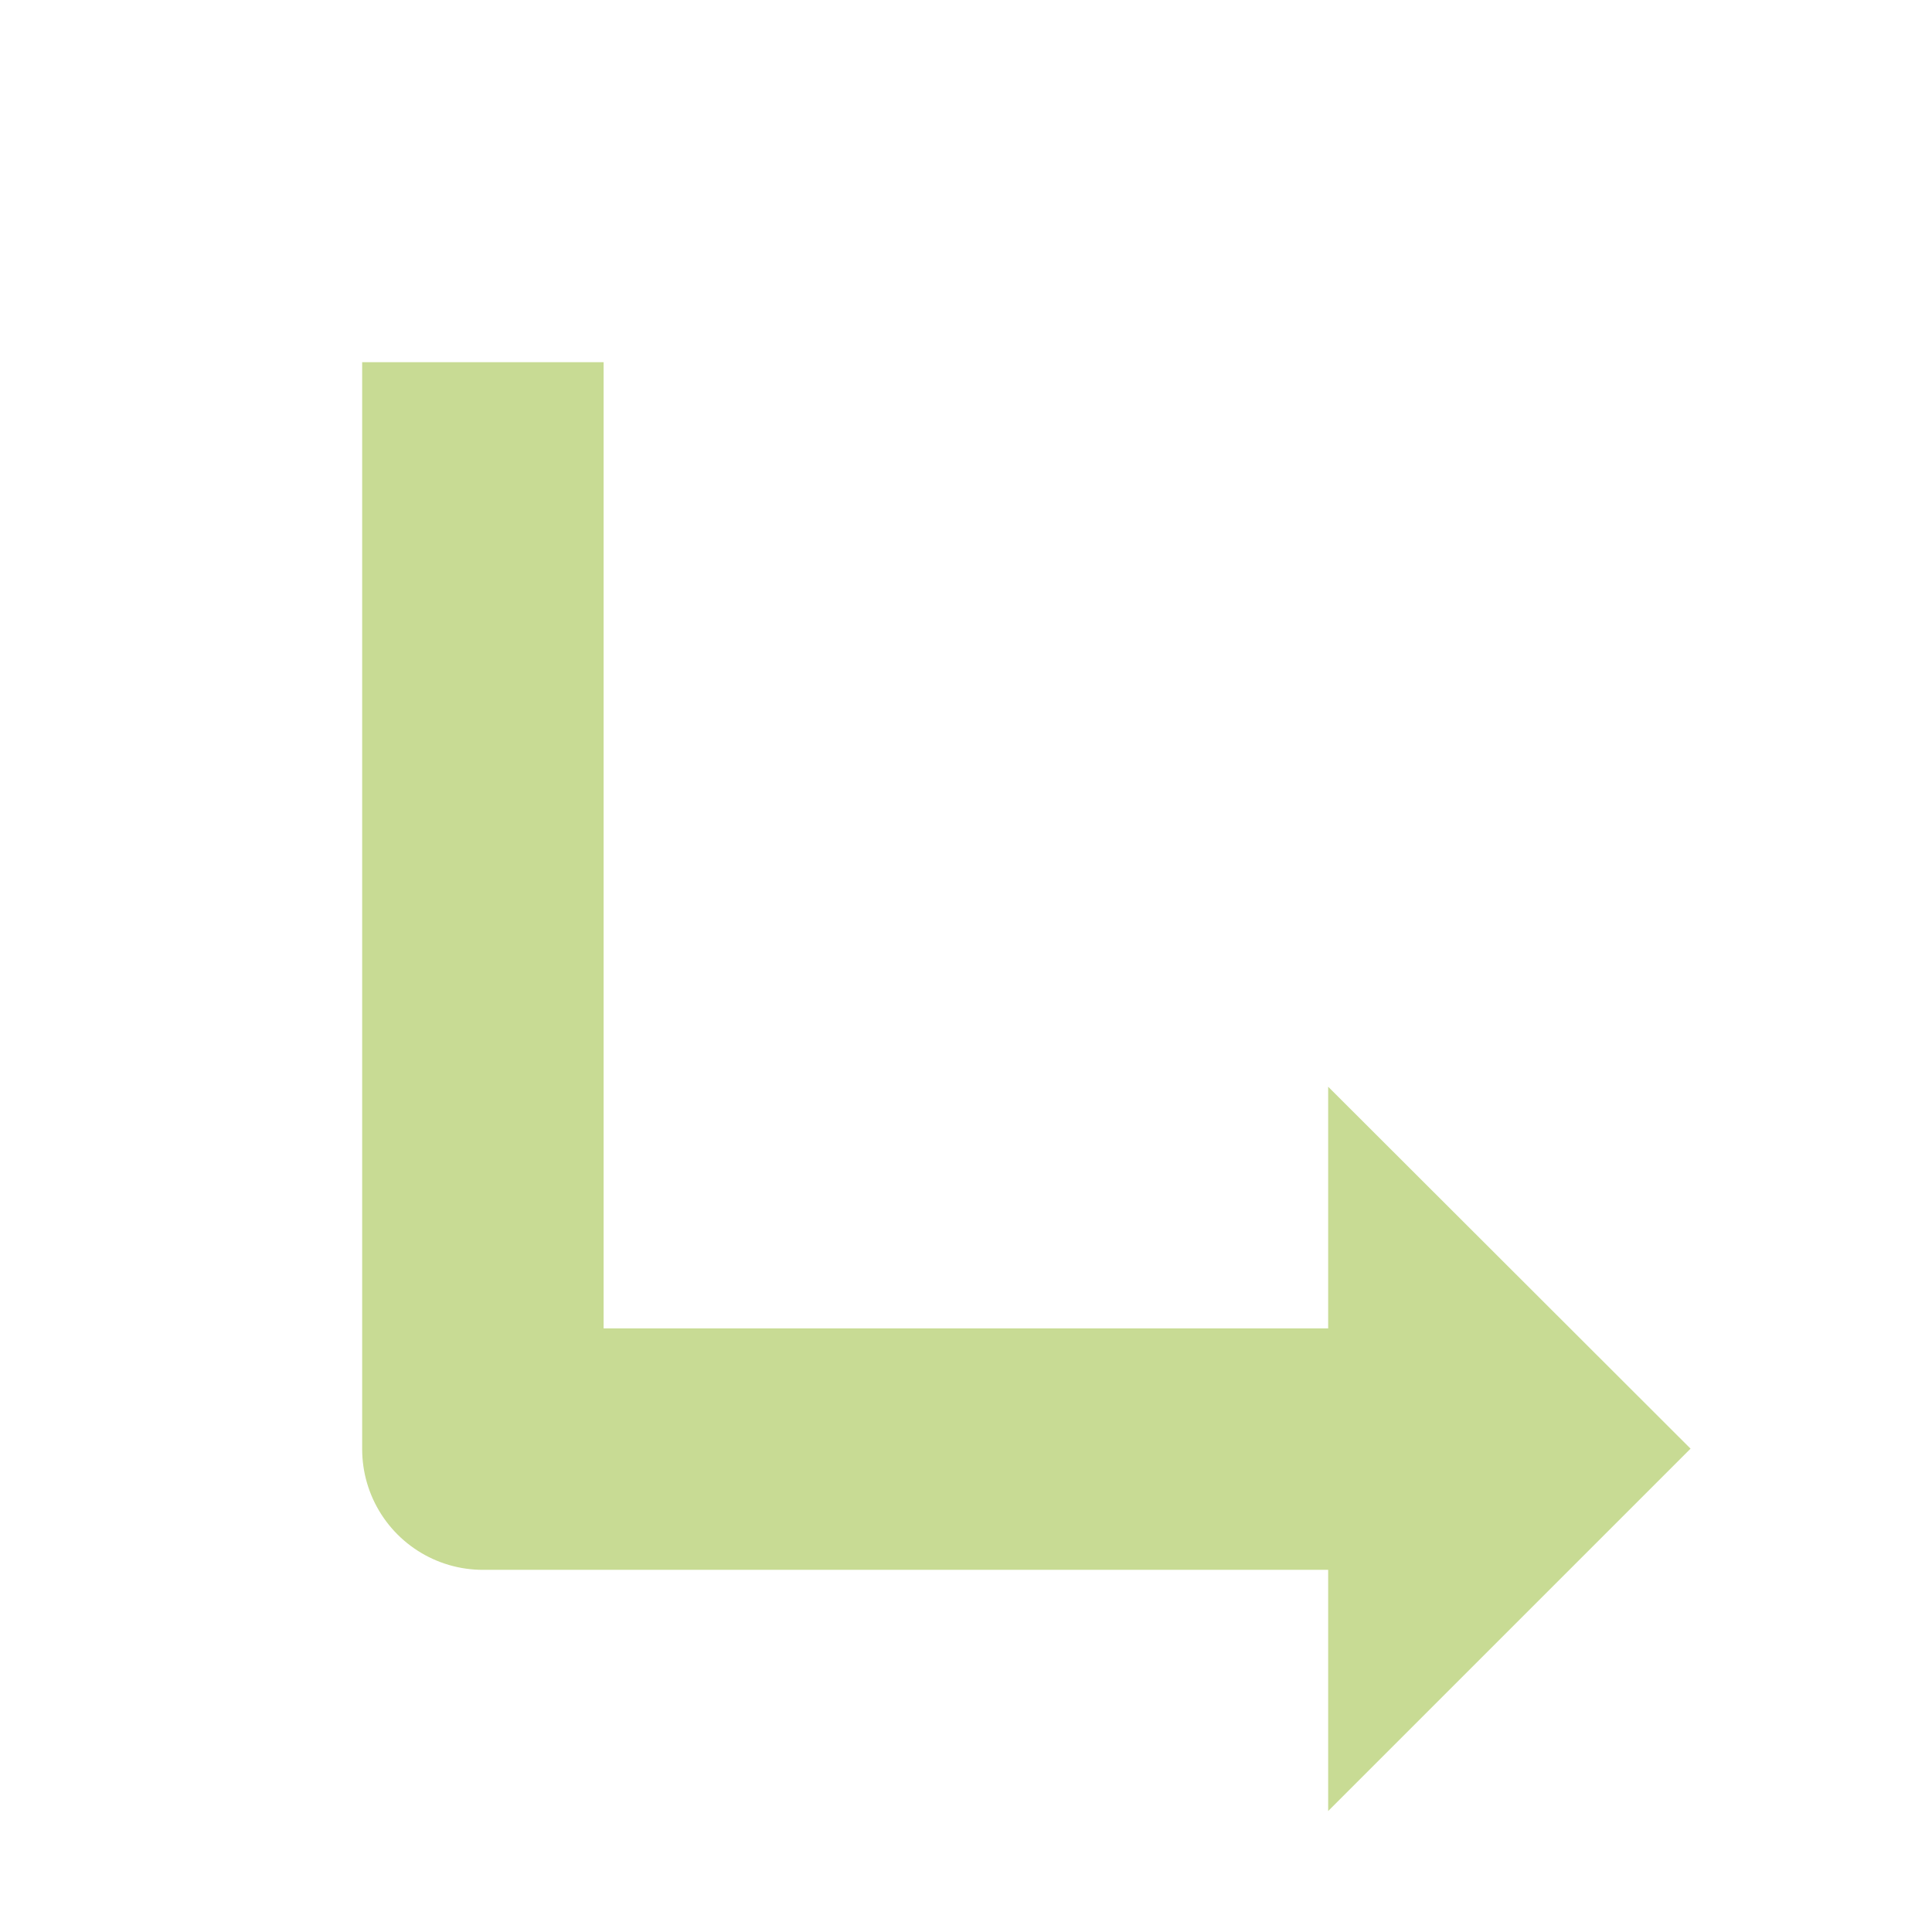
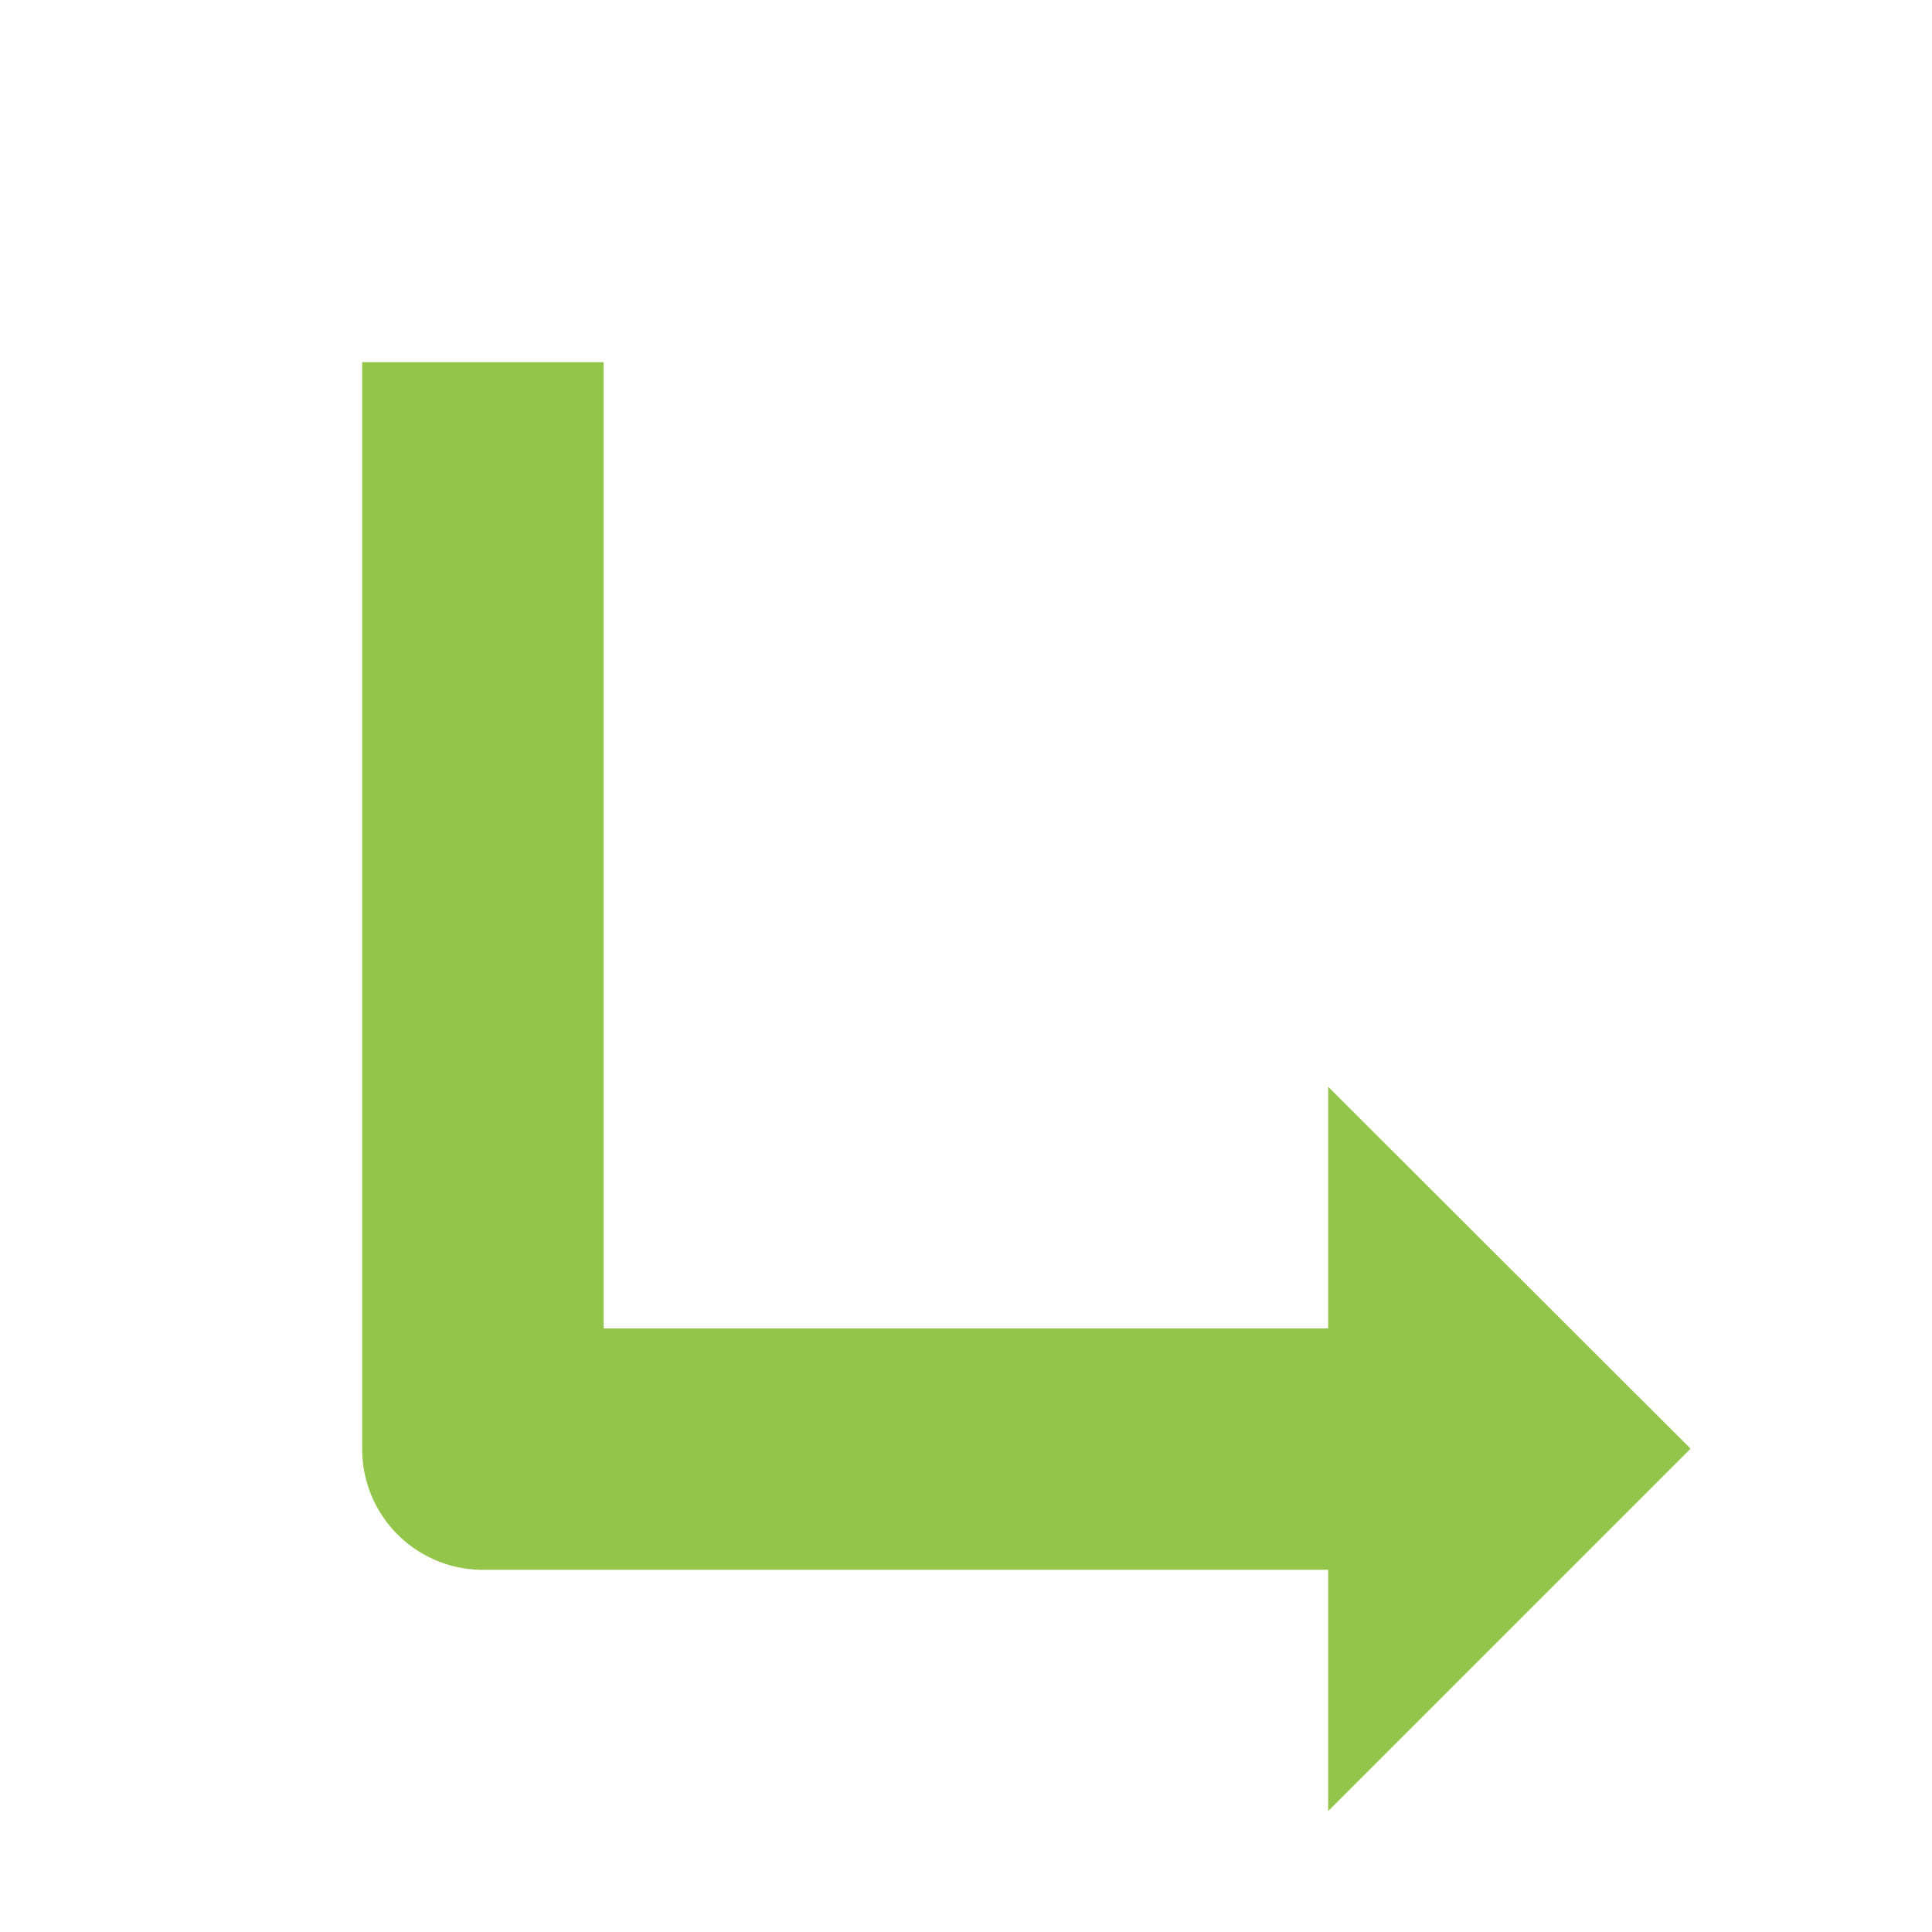
- <svg xmlns="http://www.w3.org/2000/svg" width="16" height="16" version="1.1" viewBox="0 0 4.233 4.233" xml:space="preserve">
-   <path d="m1.058 1.058v2.117l1.852-4.99e-5" fill="none" stroke="#c8db94" stroke-dashoffset="4.5" stroke-linecap="square" stroke-linejoin="round" stroke-width=".529" />
-   <path d="m2.91 2.381v1.587l0.794-0.794z" fill="#c8db94" />
+ <svg xmlns="http://www.w3.org/2000/svg" height="16" viewBox="0 0 4.233 4.233" width="16">
+   <path d="m1.058 1.058v2.117l1.852-0" style="fill:none;stroke:#93c54b;stroke-dashoffset:4.5;stroke-linecap:square;stroke-linejoin:round;stroke-width:.529" />
+   <path d="m2.91 2.381v1.587l.794-.794z" fill="#93c54b" />
</svg>
